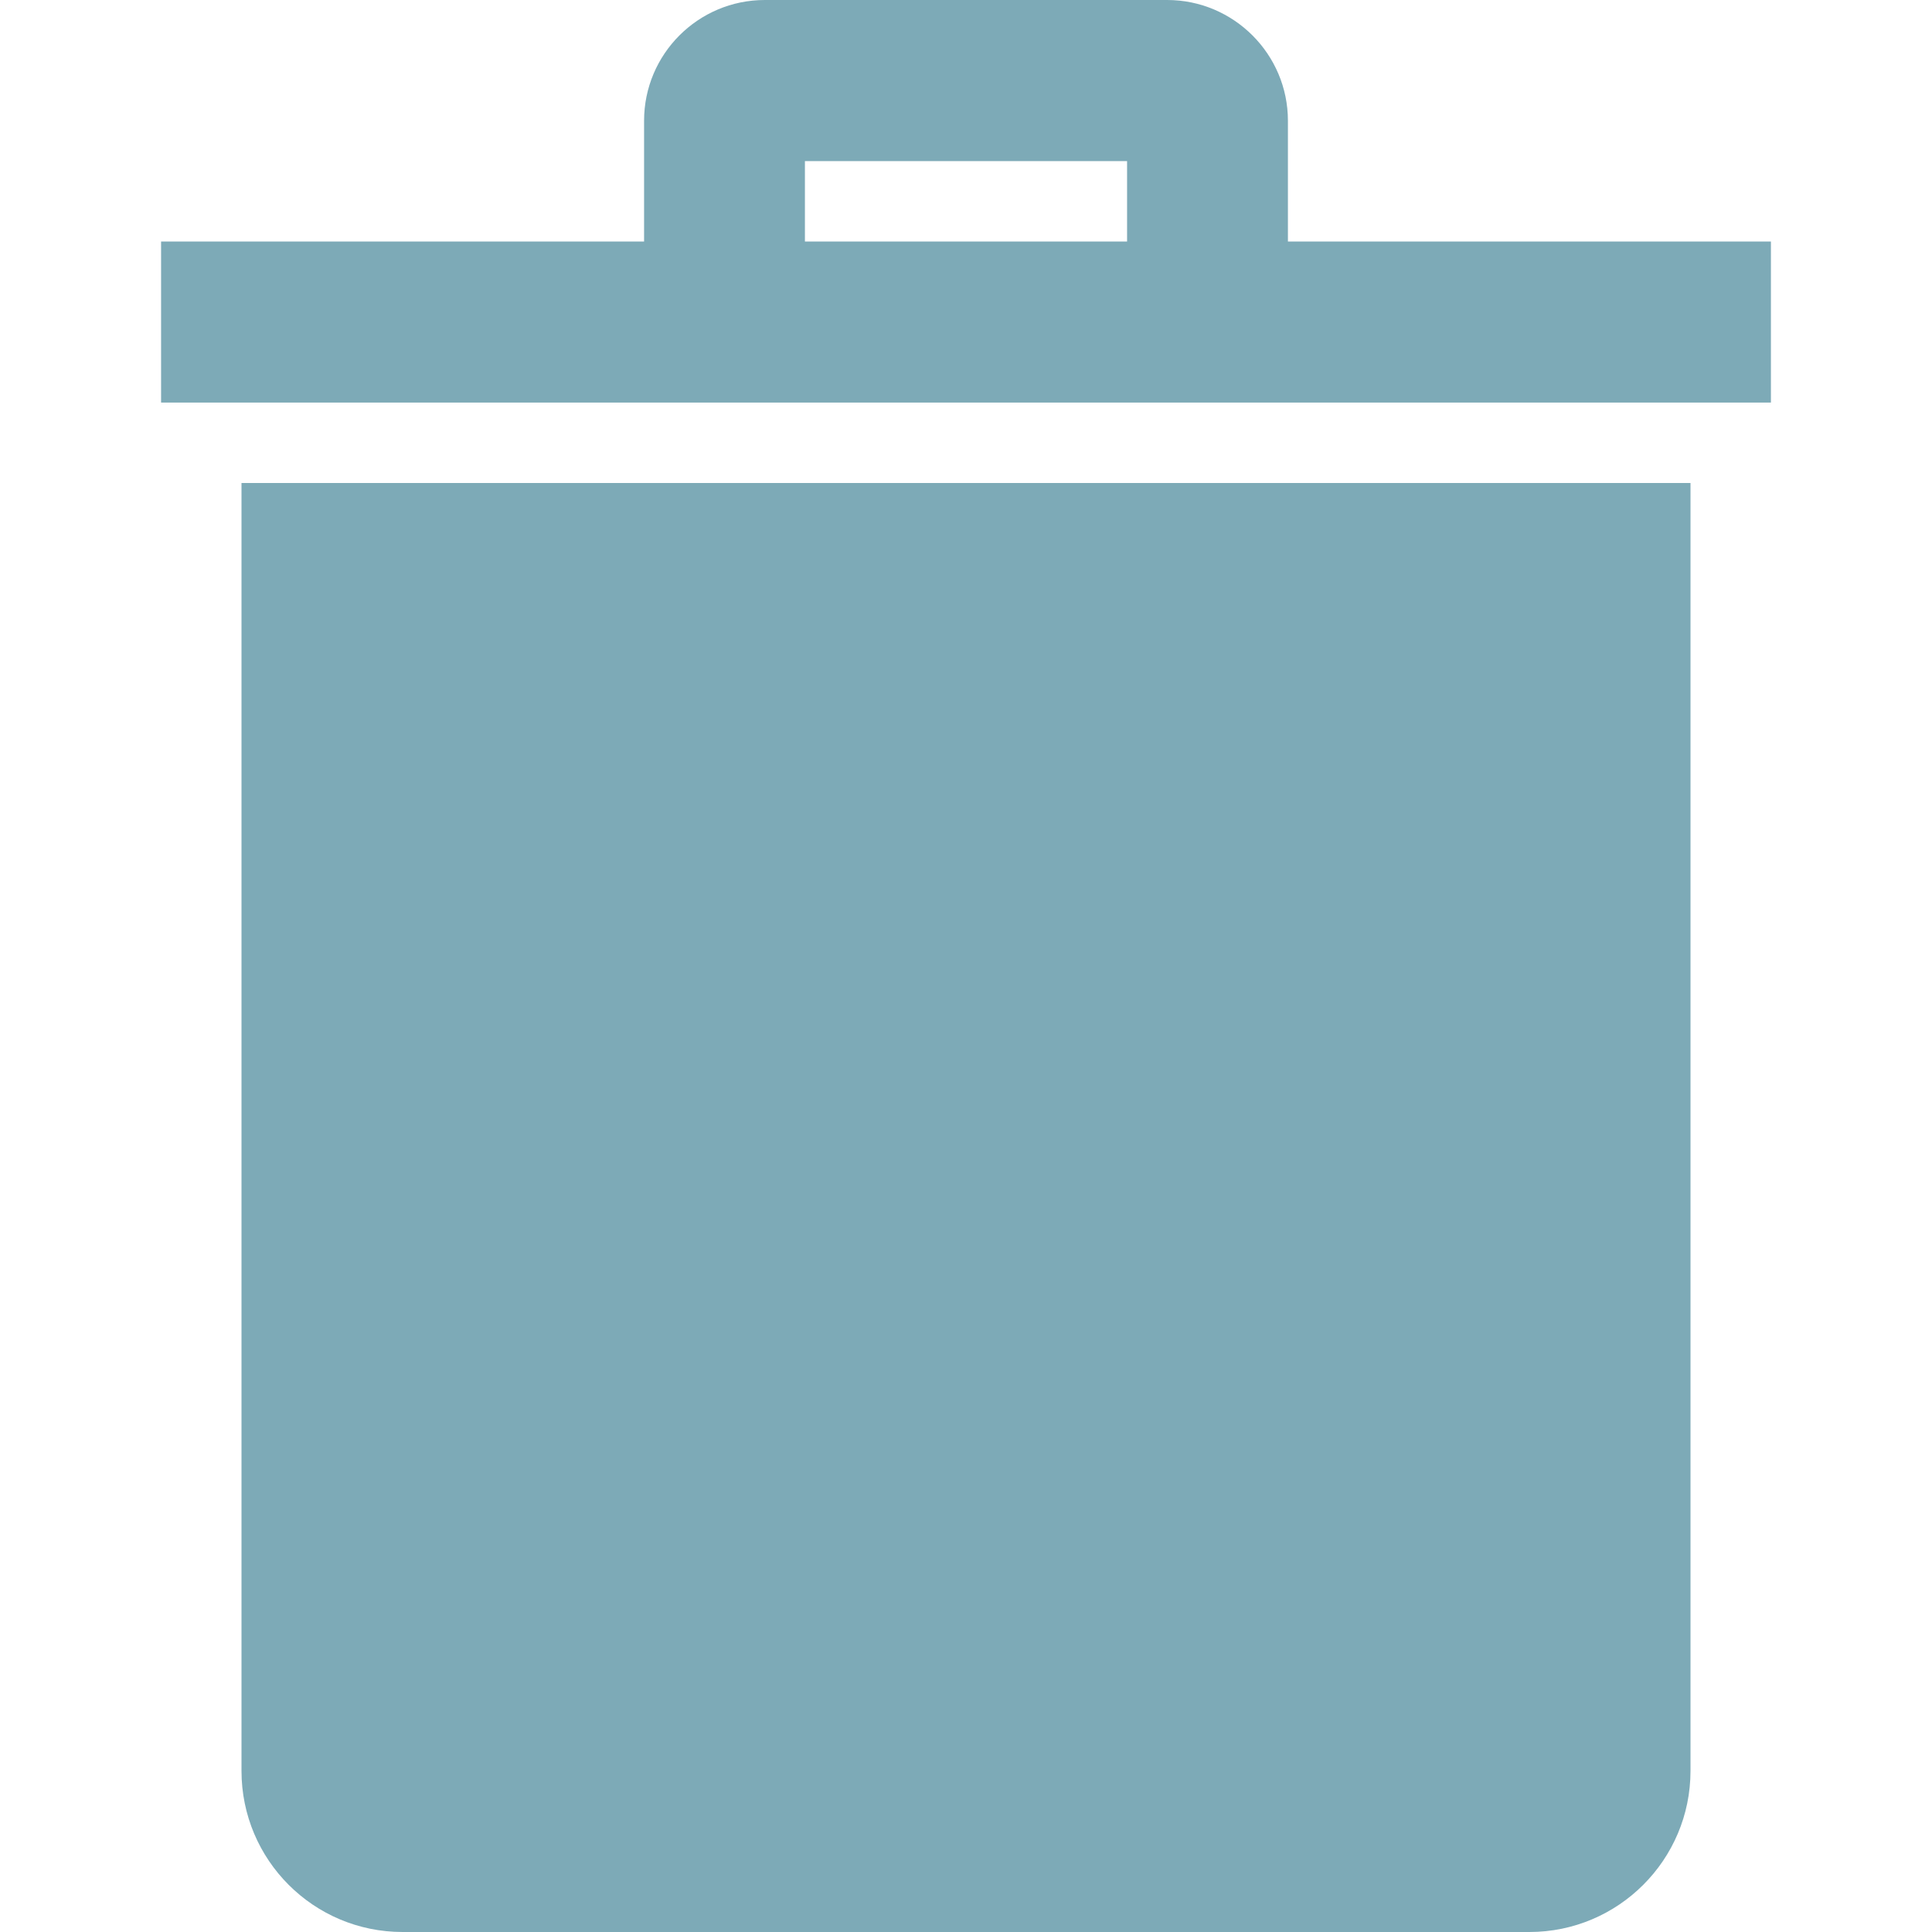
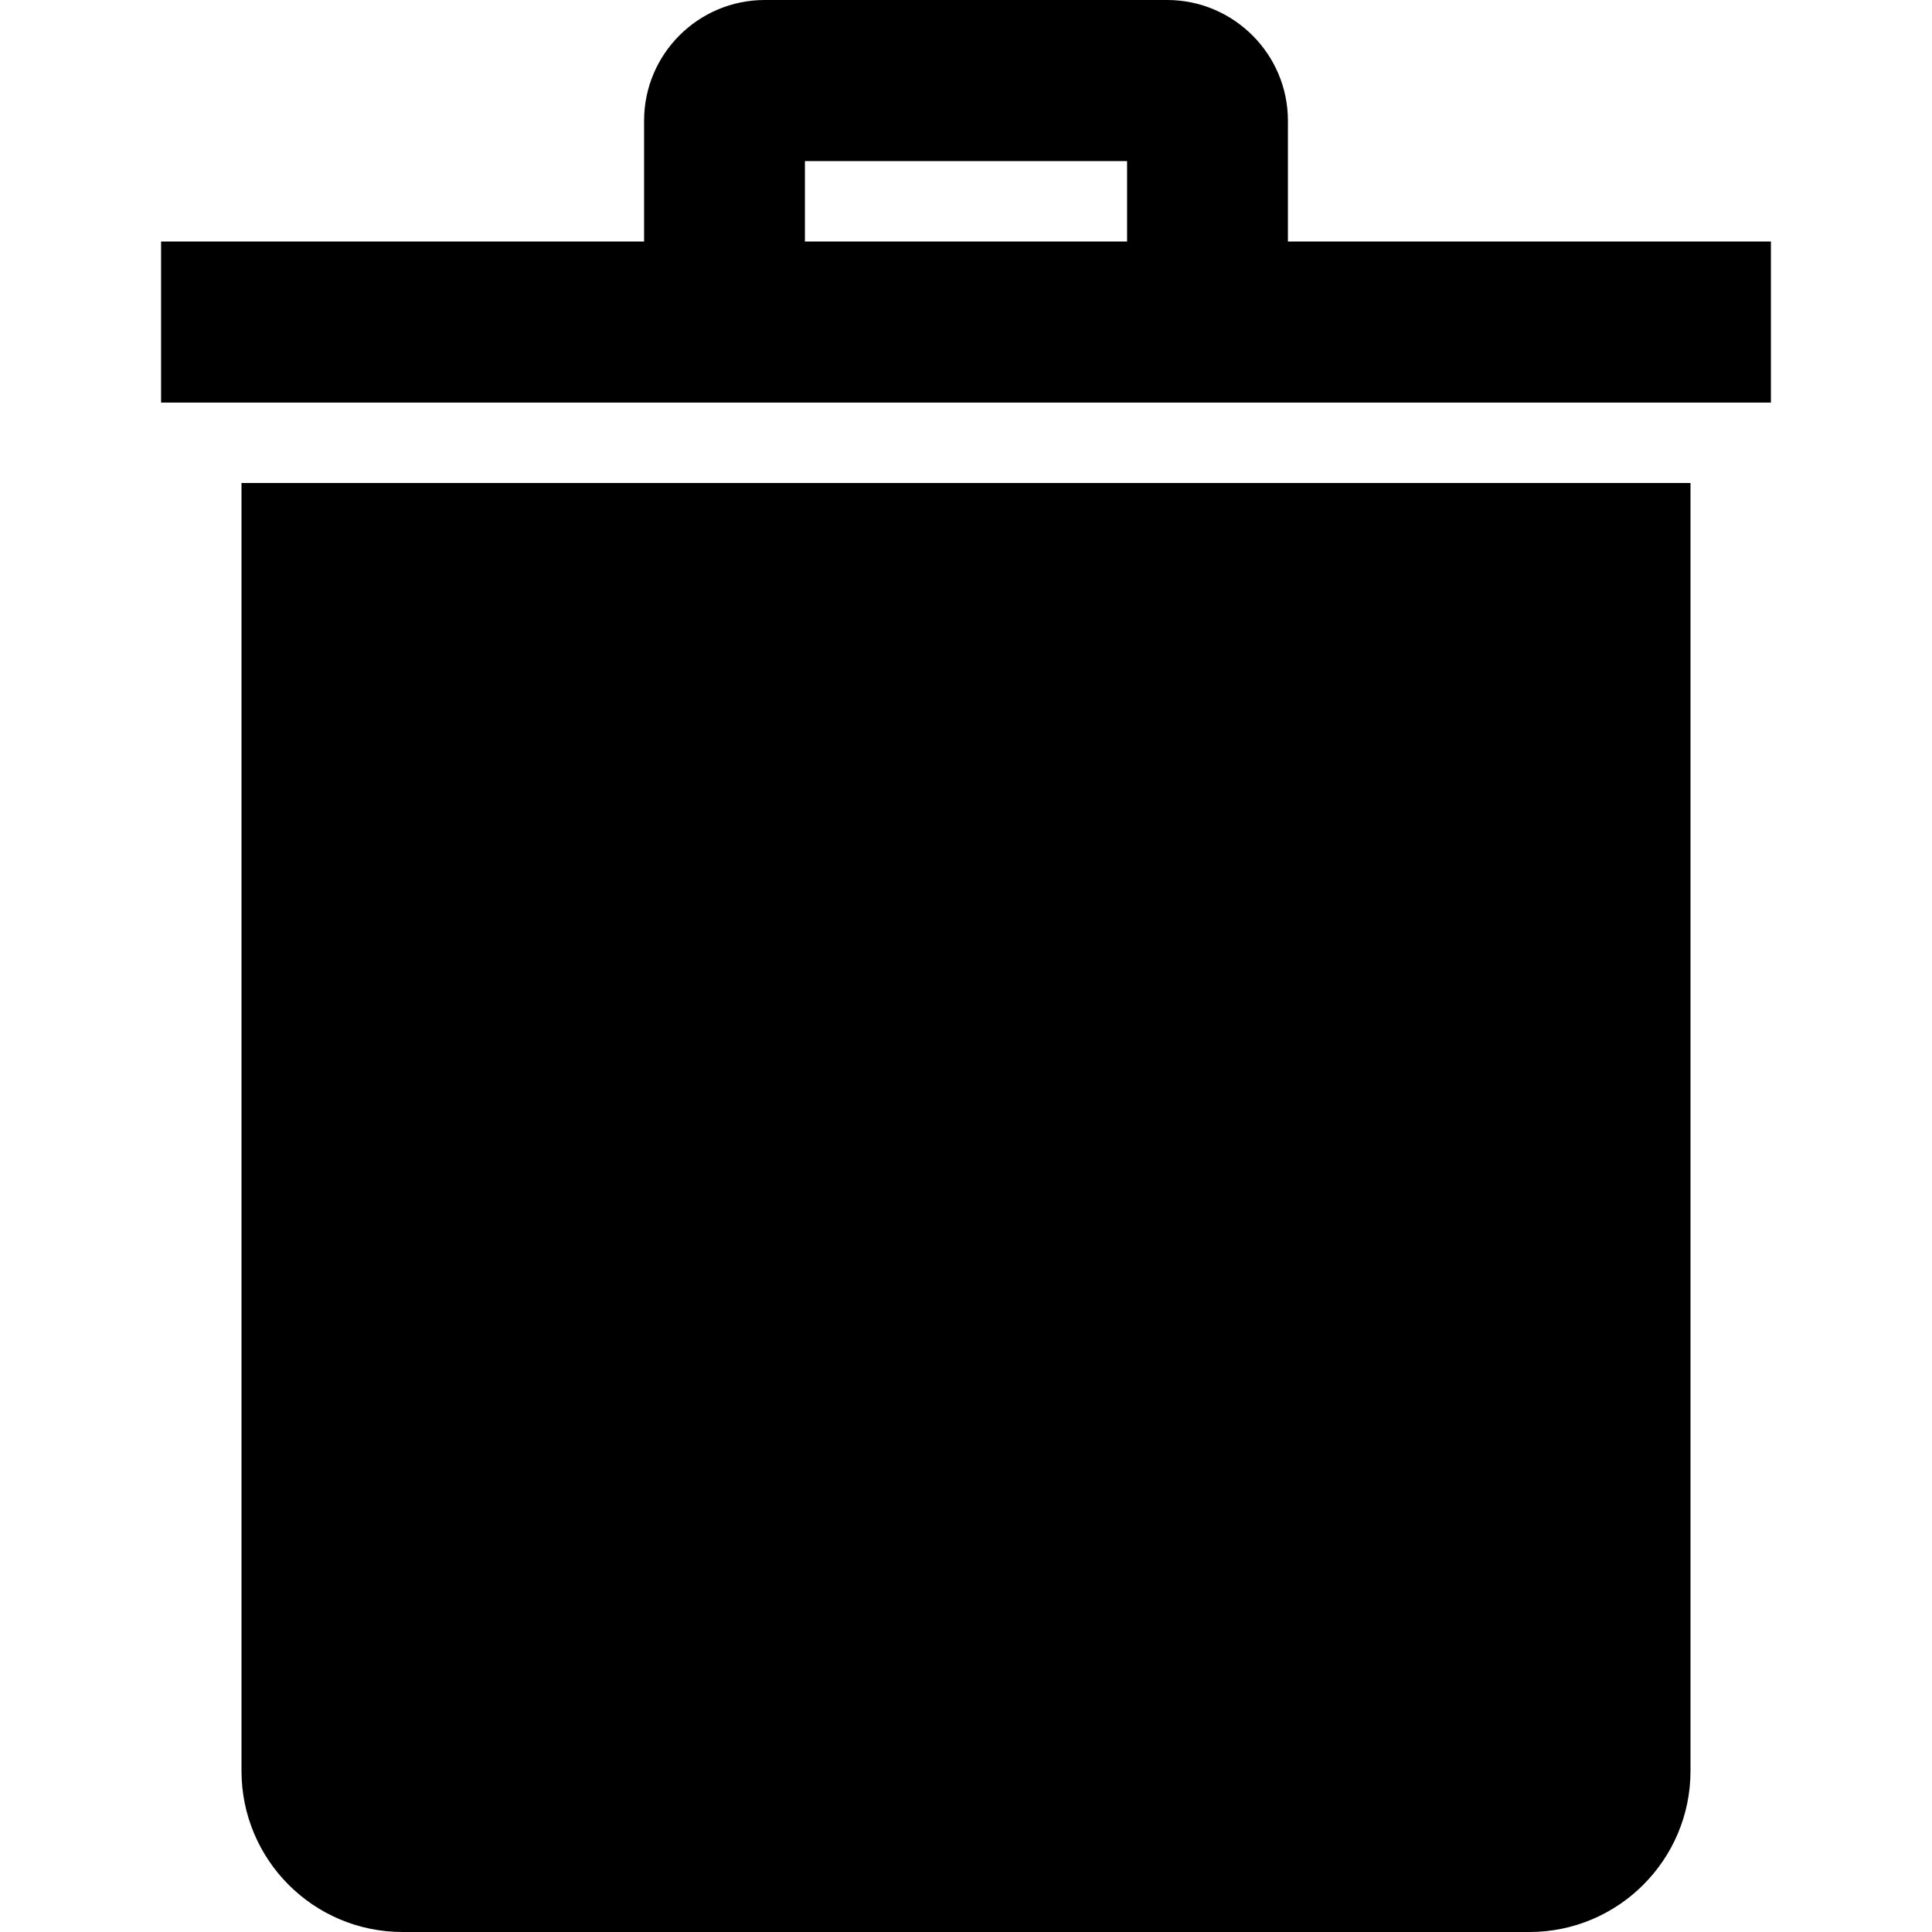
- <svg xmlns="http://www.w3.org/2000/svg" width="8" height="8" viewBox="0 0 8 8" fill="none">
-   <path fill-rule="evenodd" clip-rule="evenodd" d="M6.333 8H1.667C1.298 8 1 7.701 1 7.333V2H7V7.333C7 7.701 6.701 8 6.333 8ZM7.333 1.667H0.667V1H2.667V0.5C2.667 0.224 2.891 0 3.167 0H4.833C5.108 0 5.333 0.224 5.333 0.5V1H7.333V1.667ZM3.333 1H4.667V0.667H3.333V1Z" fill="#7DAAB7" />
+ <svg xmlns="http://www.w3.org/2000/svg" viewBox="0 0 8 8">
+   <path fill-rule="evenodd" clip-rule="evenodd" d="M6.333 8H1.667C1.298 8 1 7.701 1 7.333V2H7V7.333C7 7.701 6.701 8 6.333 8ZM7.333 1.667H0.667V1H2.667V0.5C2.667 0.224 2.891 0 3.167 0H4.833C5.108 0 5.333 0.224 5.333 0.5V1H7.333V1.667ZM3.333 1H4.667V0.667H3.333V1Z" />
</svg>
